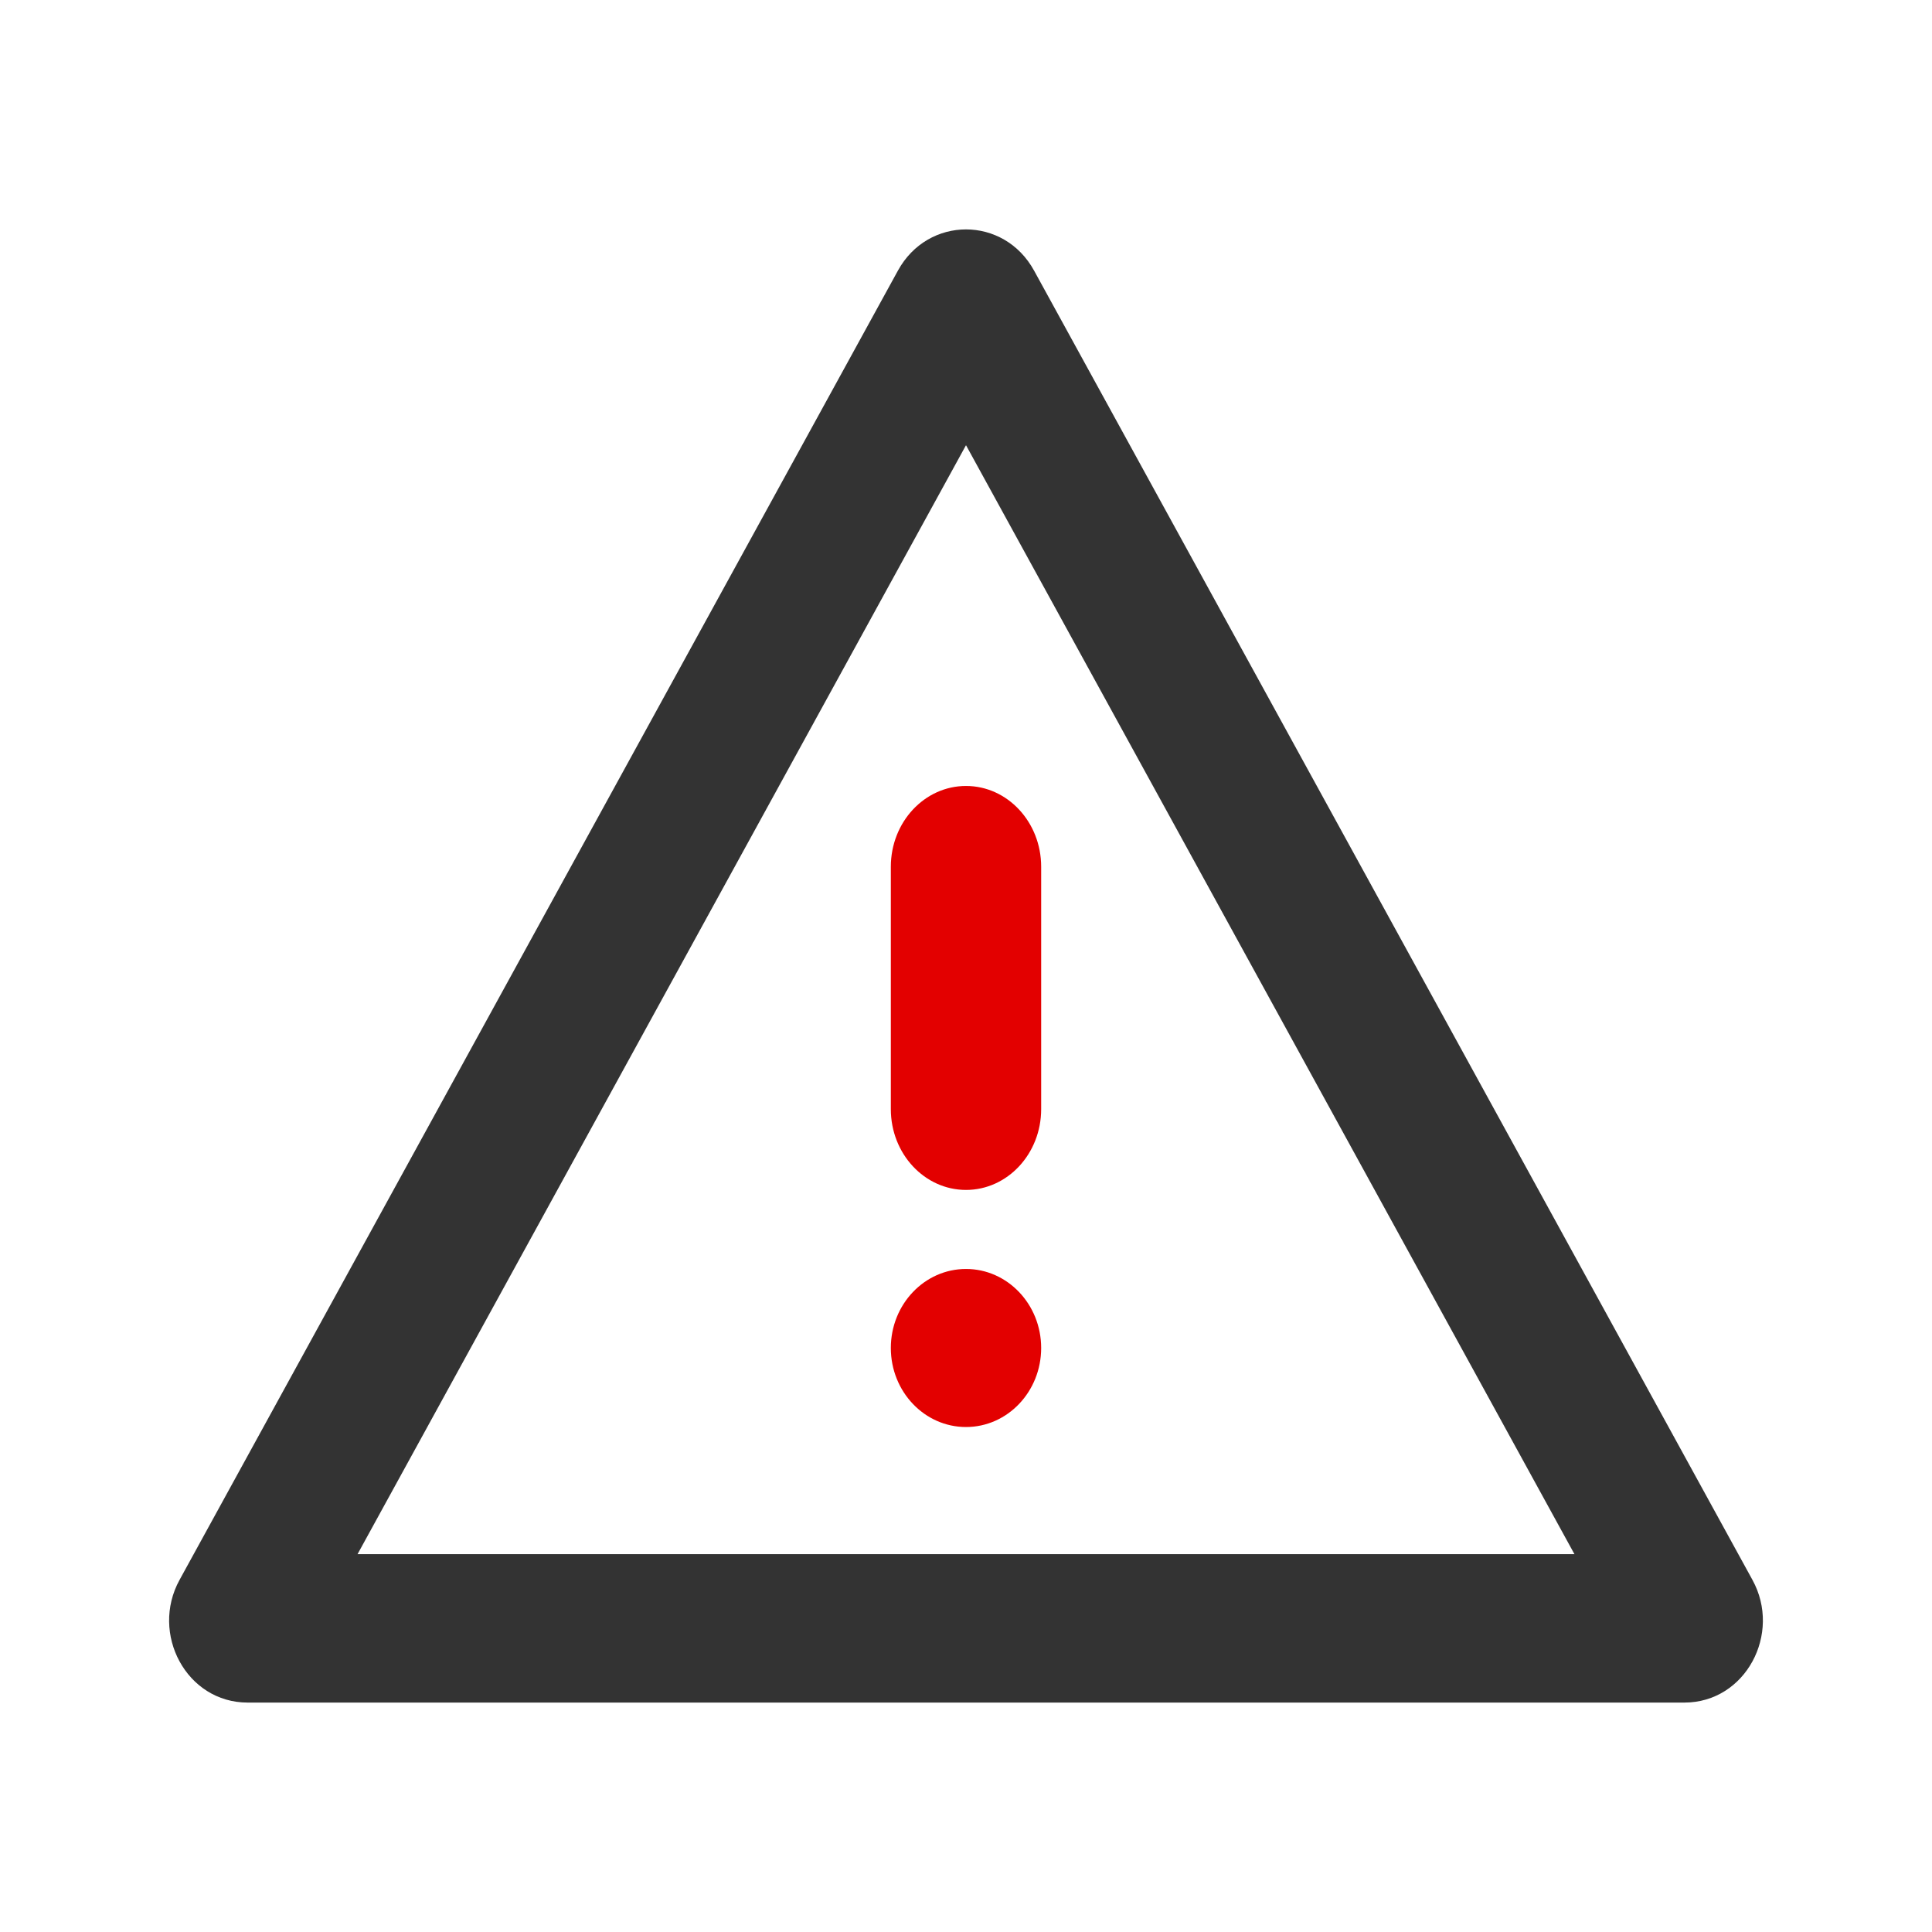
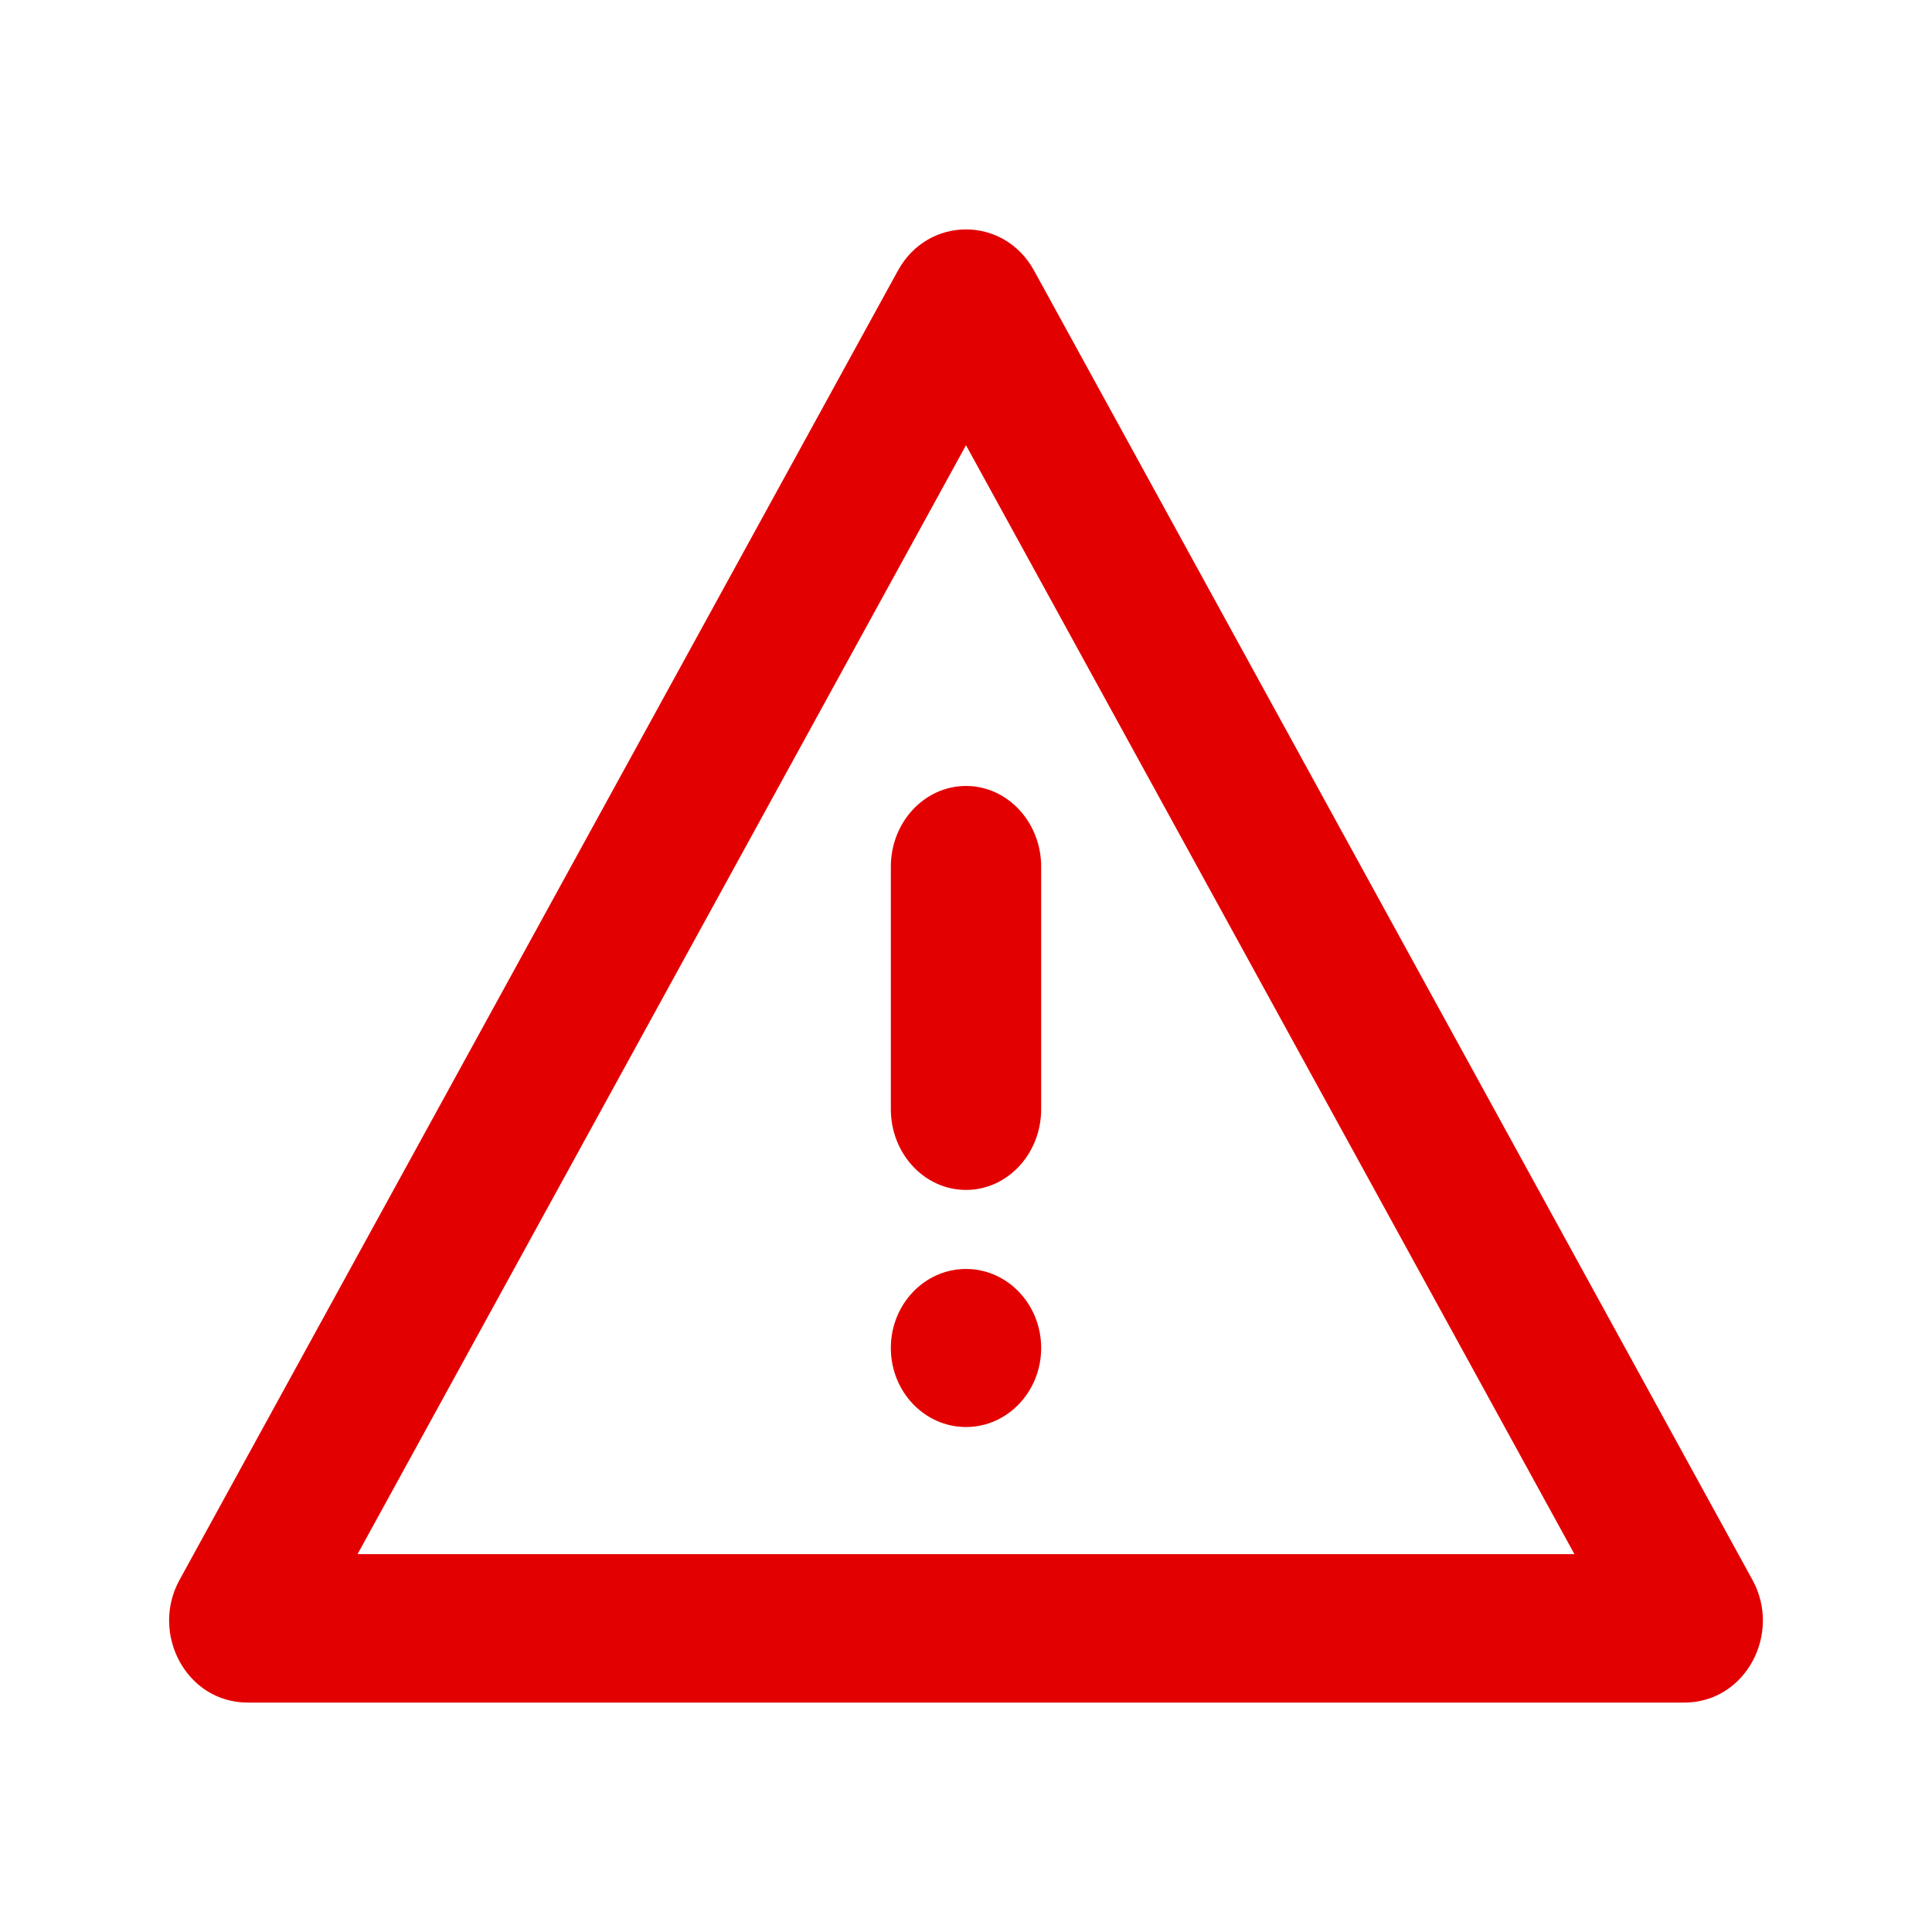
<svg xmlns="http://www.w3.org/2000/svg" width="32" height="32" viewBox="0 0 32 32" fill="none">
-   <path fill-rule="evenodd" clip-rule="evenodd" d="M17.128 4.483C16.629 3.572 15.371 3.572 14.872 4.483L2.974 26.168C2.485 27.057 3.086 28.2 4.102 28.2H27.898C28.914 28.2 29.515 27.057 29.026 26.168L17.128 4.483ZM16 7.374L26.078 25.742H5.922L16 7.374Z" fill="#333333" />
+   <path fill-rule="evenodd" clip-rule="evenodd" d="M17.128 4.483C16.629 3.572 15.371 3.572 14.872 4.483L2.974 26.168C2.485 27.057 3.086 28.2 4.102 28.2H27.898C28.914 28.2 29.515 27.057 29.026 26.168L17.128 4.483ZM16 7.374L26.078 25.742H5.922L16 7.374Z" fill="#E30000" />
  <path d="M14.755 14.356C14.755 13.617 15.313 13.018 16 13.018C16.687 13.018 17.245 13.617 17.245 14.356V18.371C17.245 19.11 16.687 19.709 16 19.709C15.313 19.709 14.755 19.11 14.755 18.371V14.356Z" fill="#E30000" />
  <path d="M14.755 22.327C14.755 21.604 15.313 21.018 16 21.018C16.687 21.018 17.245 21.604 17.245 22.327C17.245 23.05 16.687 23.636 16 23.636C15.313 23.636 14.755 23.05 14.755 22.327Z" fill="#E30000" />
</svg>
